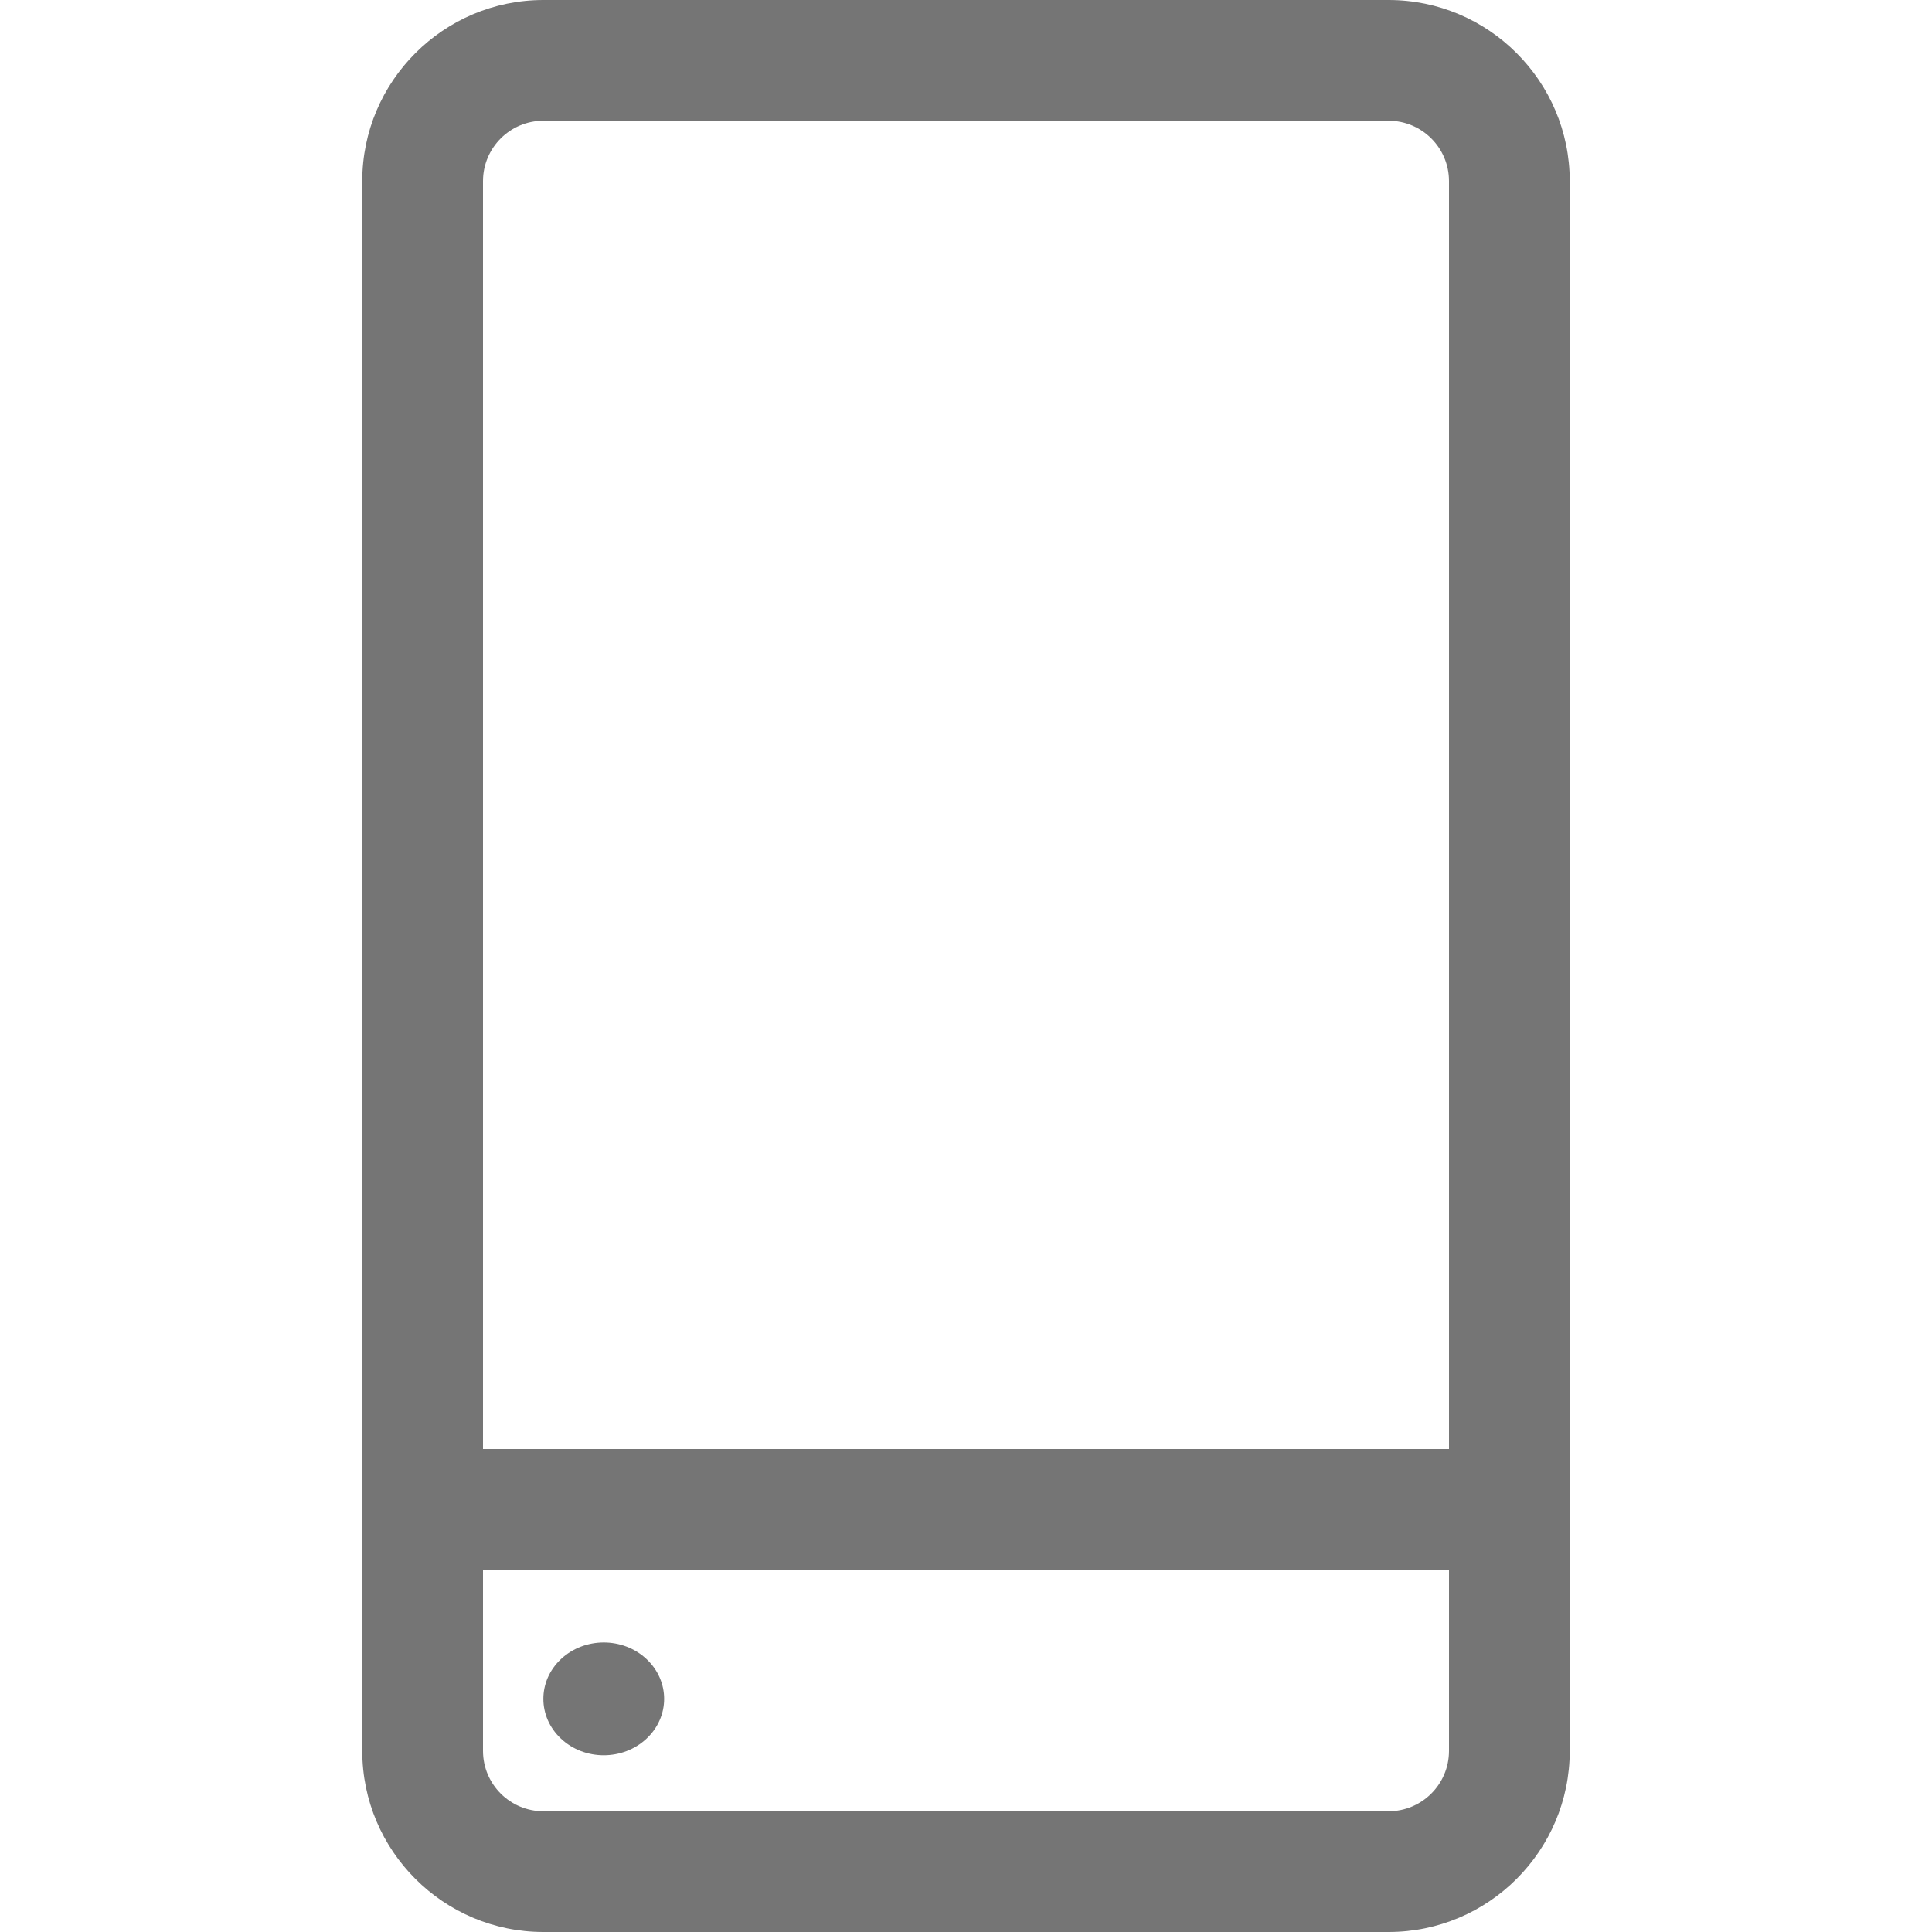
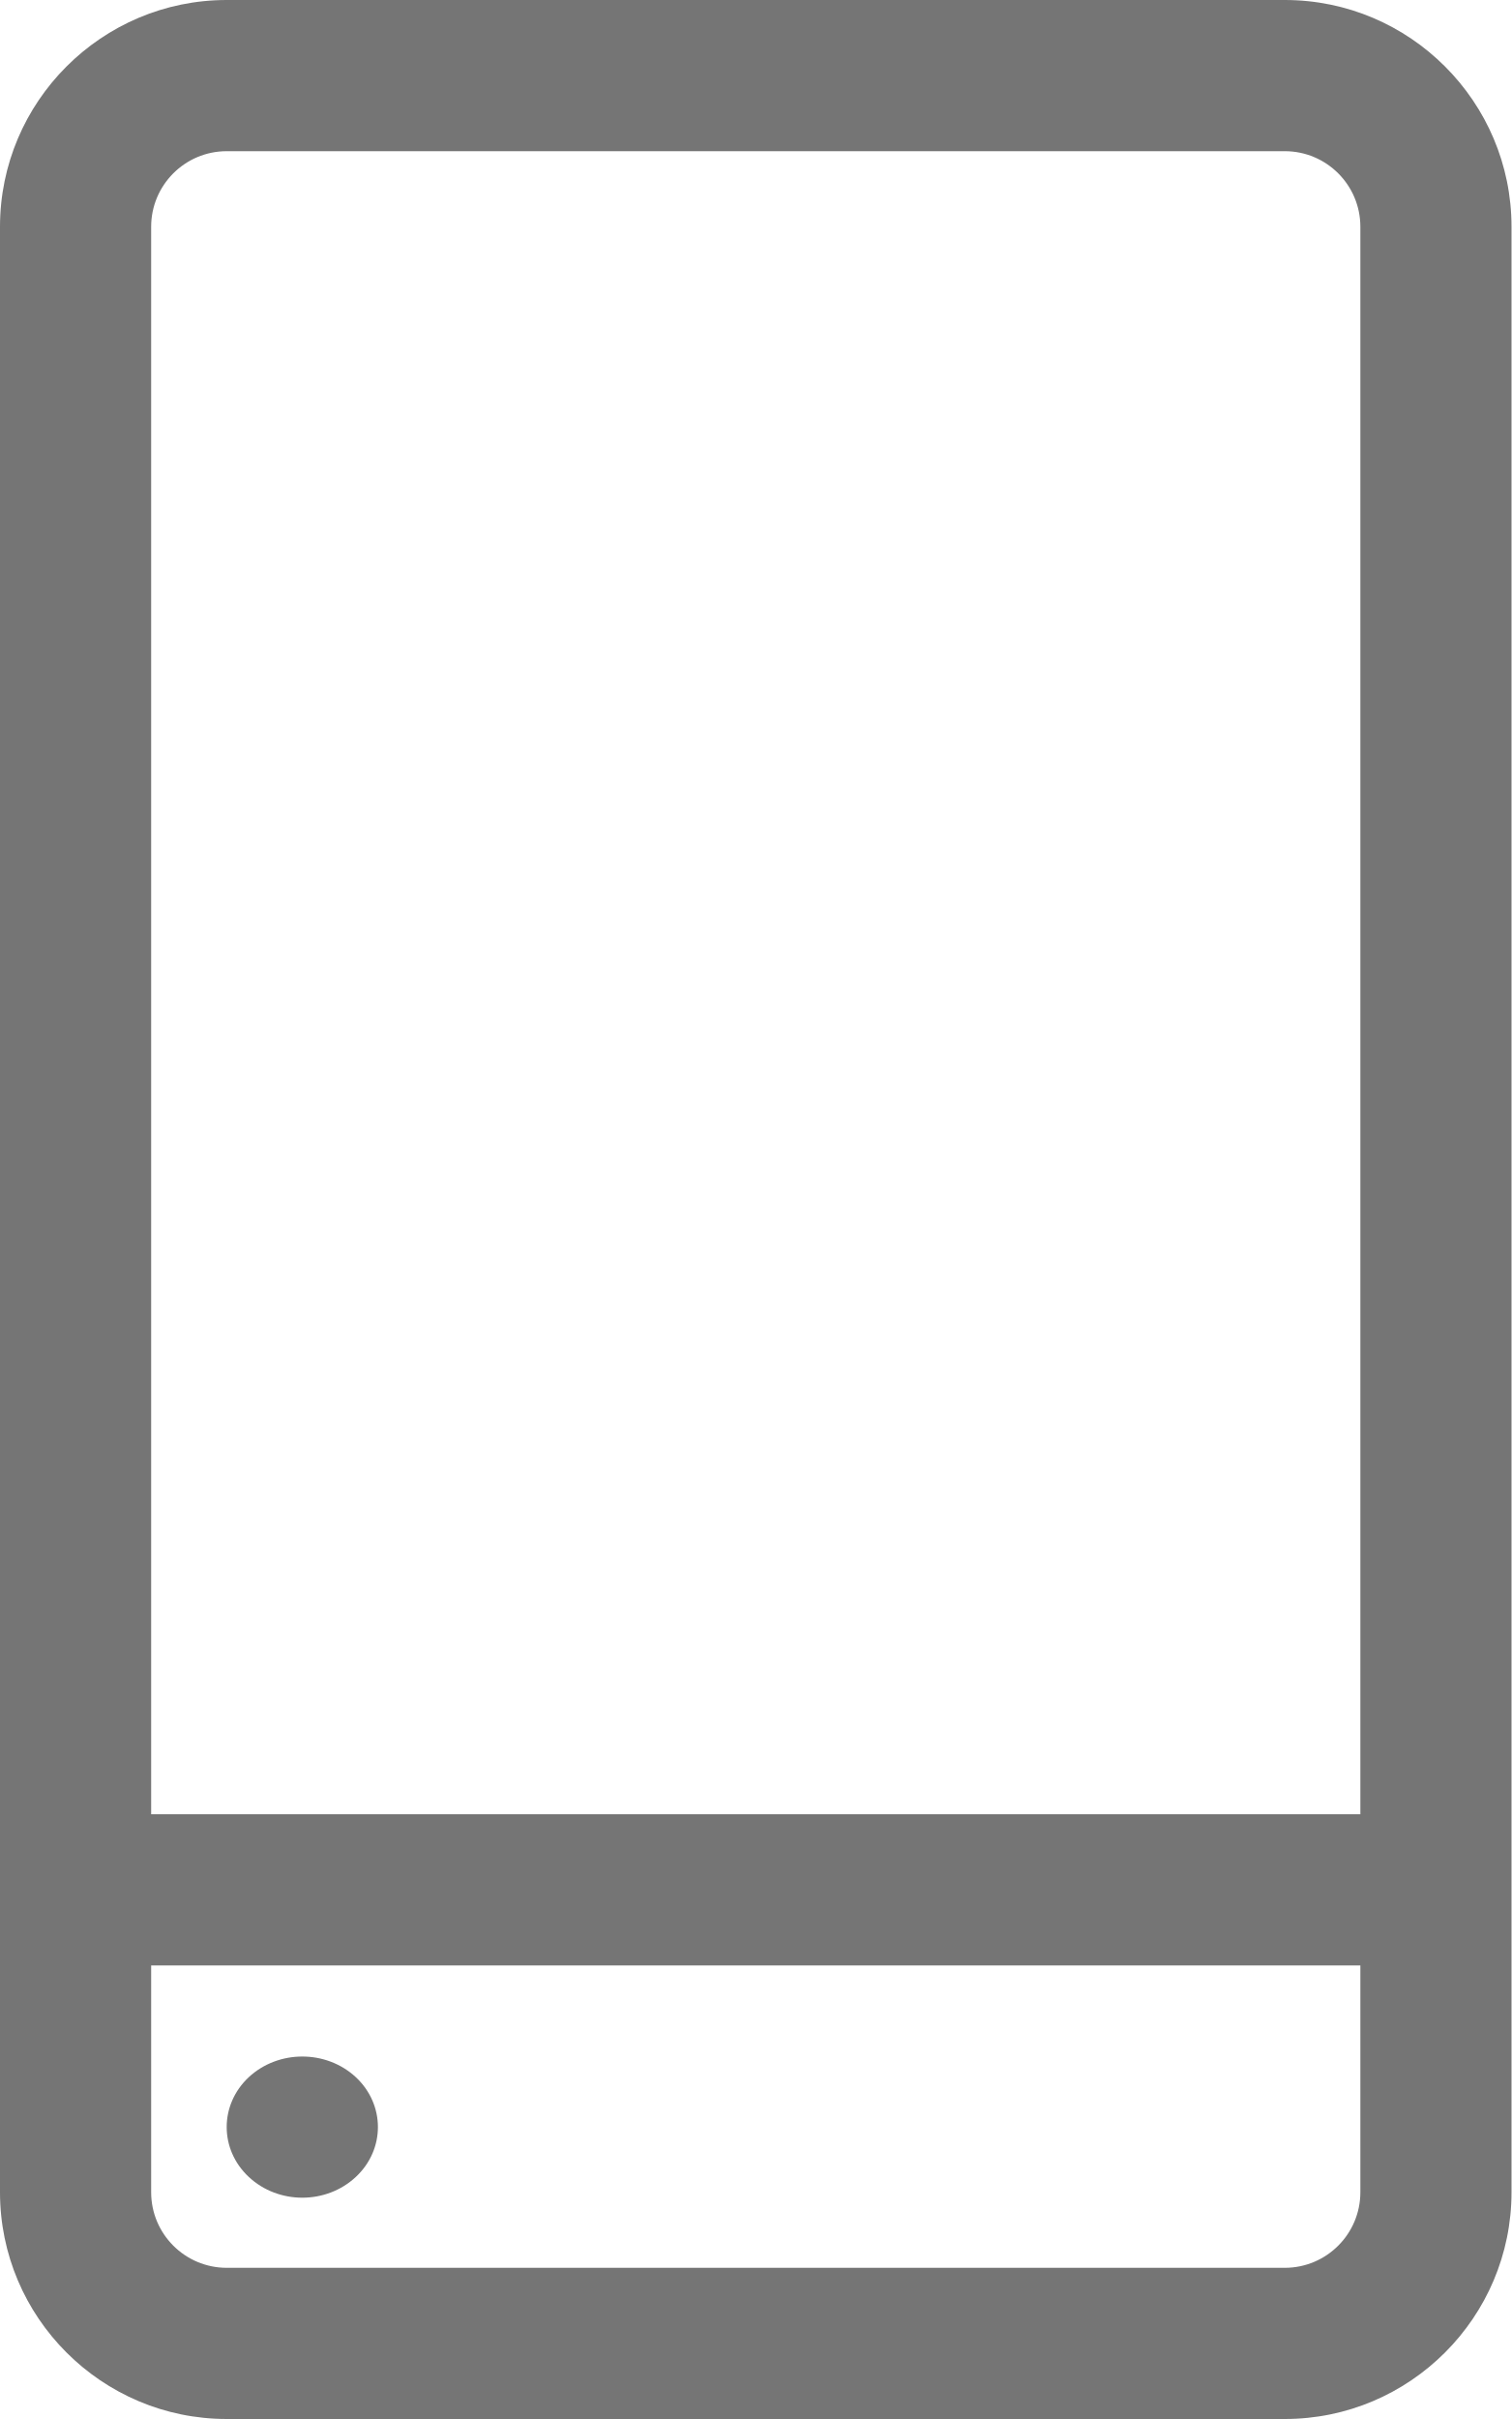
- <svg xmlns="http://www.w3.org/2000/svg" version="1.1" width="32" height="32" viewBox="0 0 32 32">
-   <path fill="#757575" d="M23 0h-14c-1.654 0-3 1.346-3 3v26c0 1.654 1.346 3 3 3h14c1.654 0 3-1.346 3-3v-26c0-1.654-1.346-3-3-3zM9 2h14c0.552 0 1 0.448 1 1v21h-16v-21c0-0.552 0.448-1 1-1zM23 30h-14c-0.552-0-1-0.448-1-1v-3h16v3c0 0.552-0.448 1-1 1z" />
-   <path fill="#757575" d="M10.707 27.478c0.391 0.365 0.391 0.956 0 1.321s-1.024 0.365-1.414 0c-0.391-0.365-0.391-0.956 0-1.321s1.024-0.365 1.414 0z" />
+ <svg xmlns="http://www.w3.org/2000/svg" width="10" height="16" viewBox="0 0 10 16" fill="none">
+   <path d="M8.5 0H1.5C0.673 0 0 0.673 0 1.5V14.5C0 15.327 0.673 16 1.5 16H8.5C9.327 16 10 15.327 10 14.5V1.5C10 0.673 9.327 0 8.5 0ZM1.5 1H8.5C8.776 1 9 1.224 9 1.5V12H1V1.5C1 1.224 1.224 1 1.5 1ZM8.5 15H1.5C1.224 15 1 14.776 1 14.5V13H9V14.5C9 14.776 8.776 15 8.5 15Z" fill="#757575" />
+   <path d="M2.354 13.739C2.549 13.921 2.549 14.217 2.354 14.399C2.158 14.582 1.842 14.582 1.646 14.399C1.451 14.217 1.451 13.921 1.646 13.739C1.842 13.557 2.158 13.557 2.354 13.739Z" fill="#757575" />
</svg>
